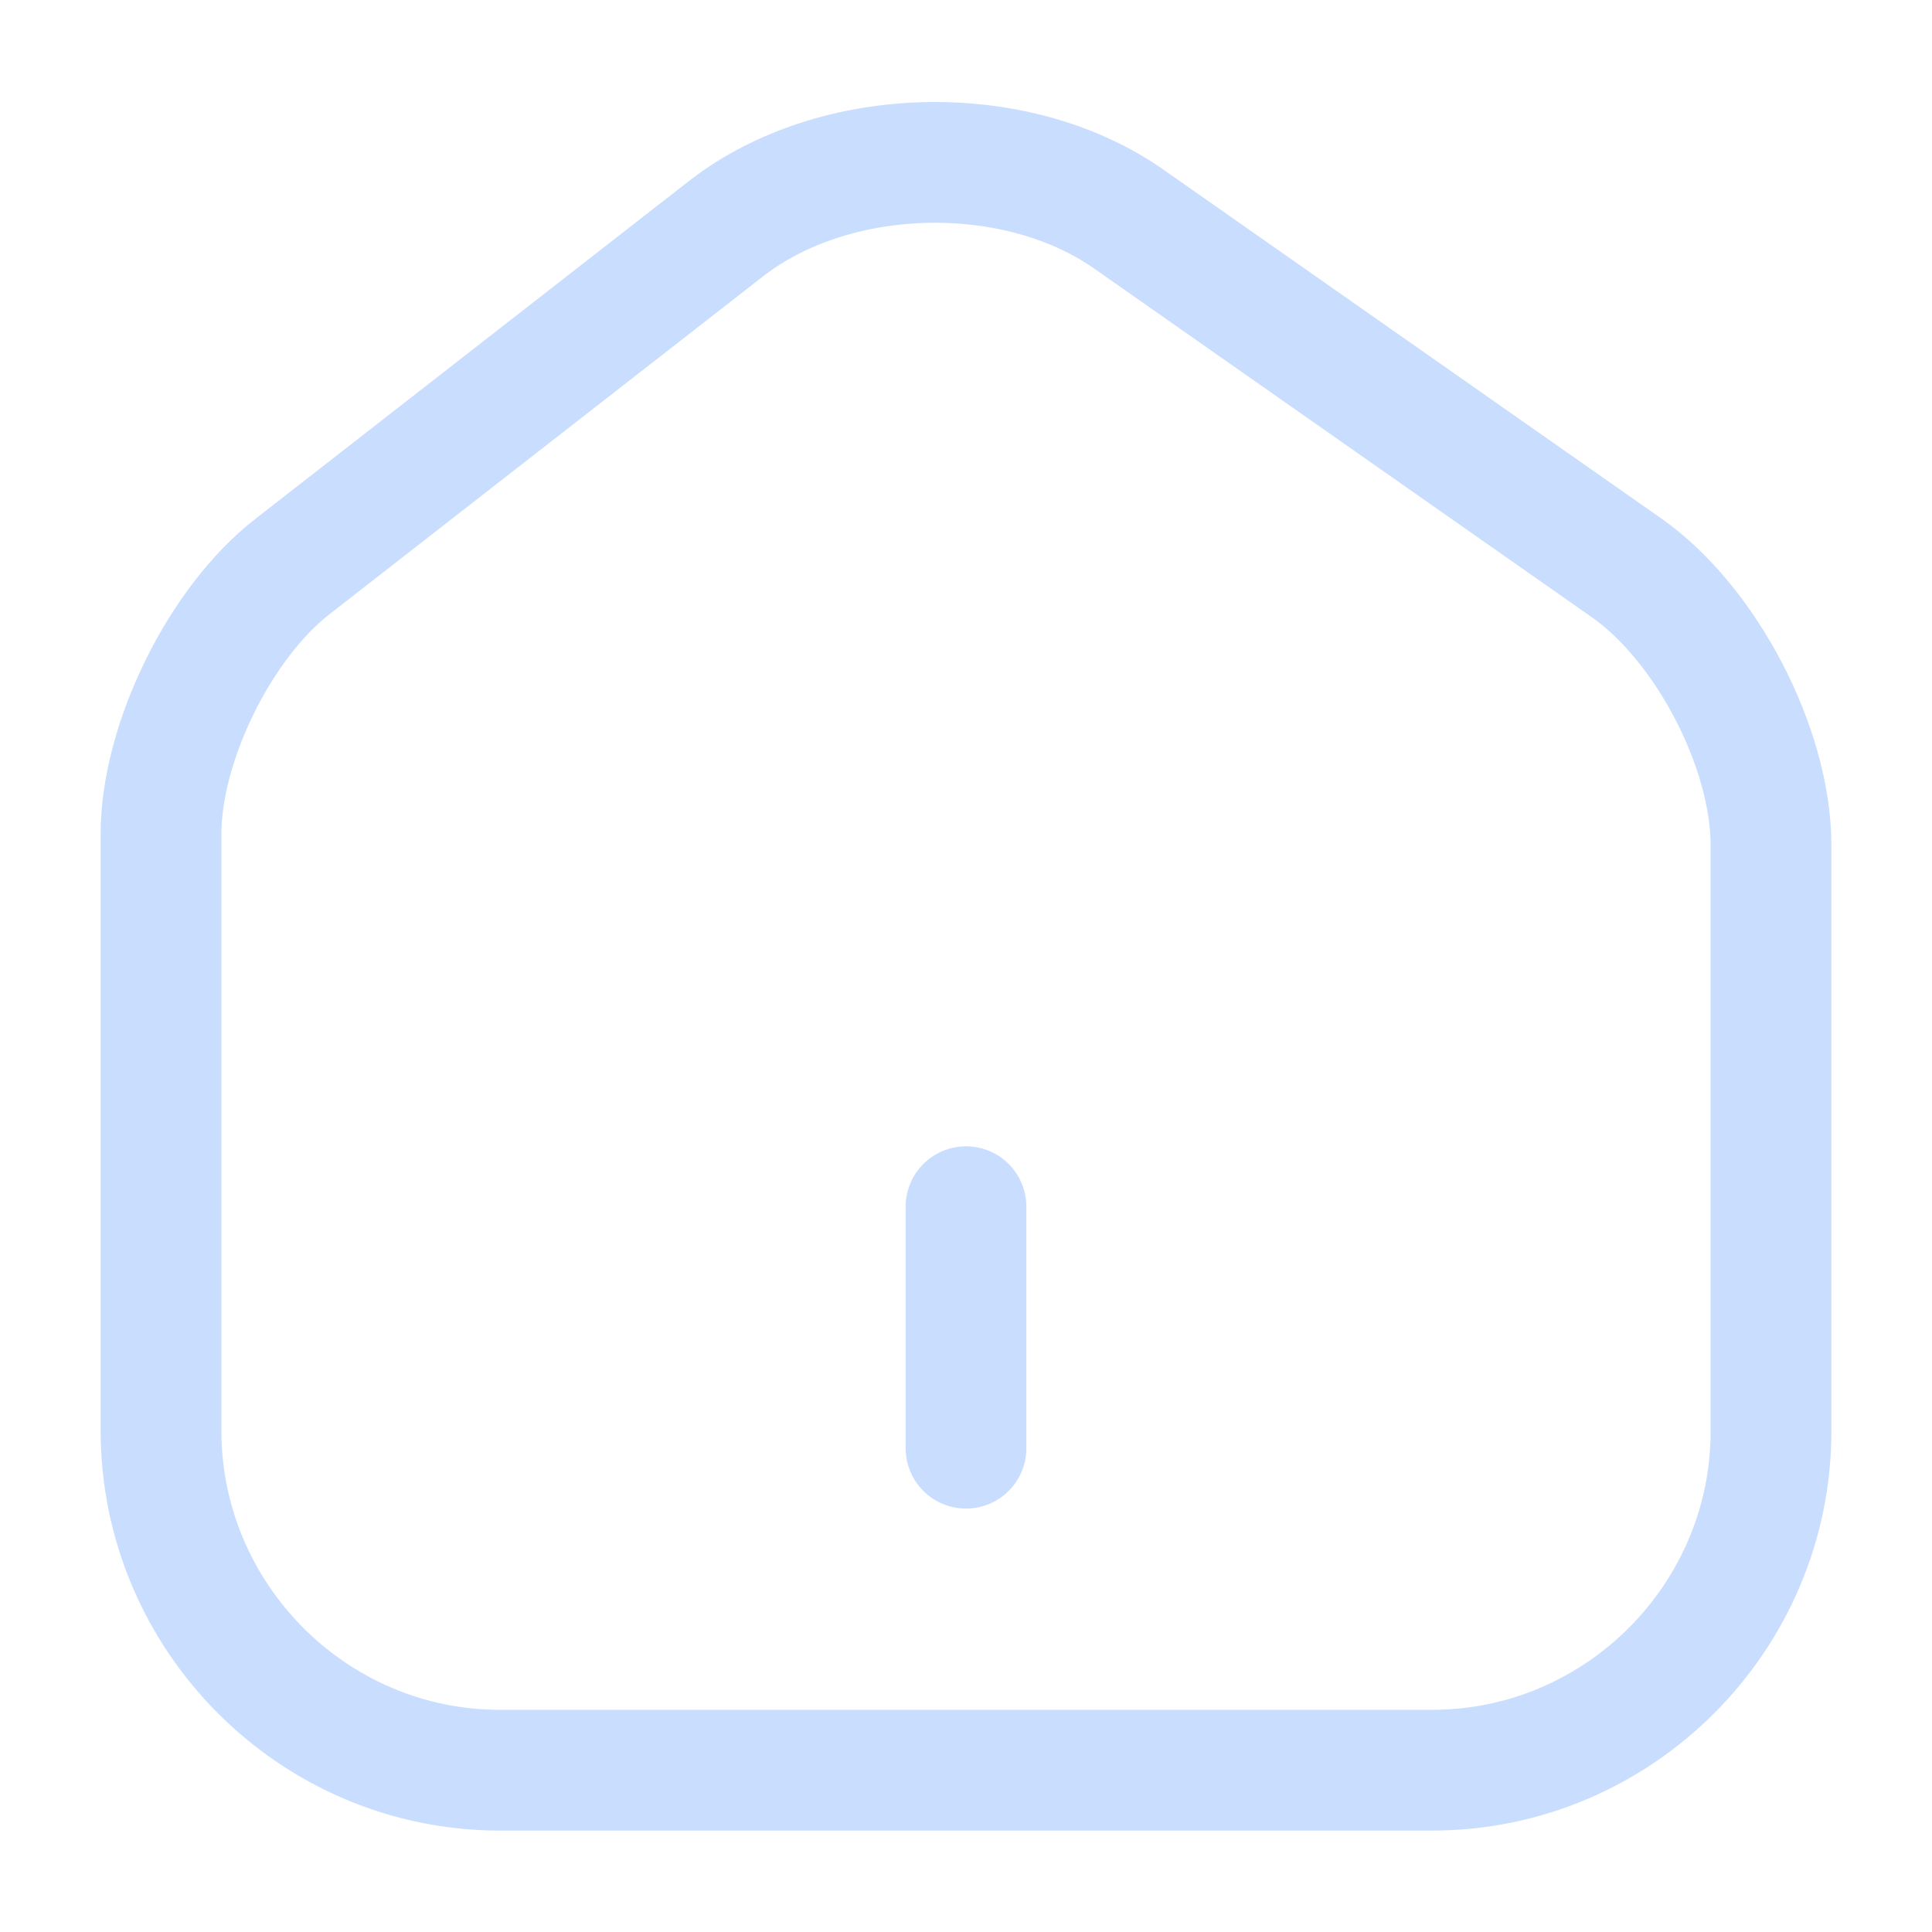
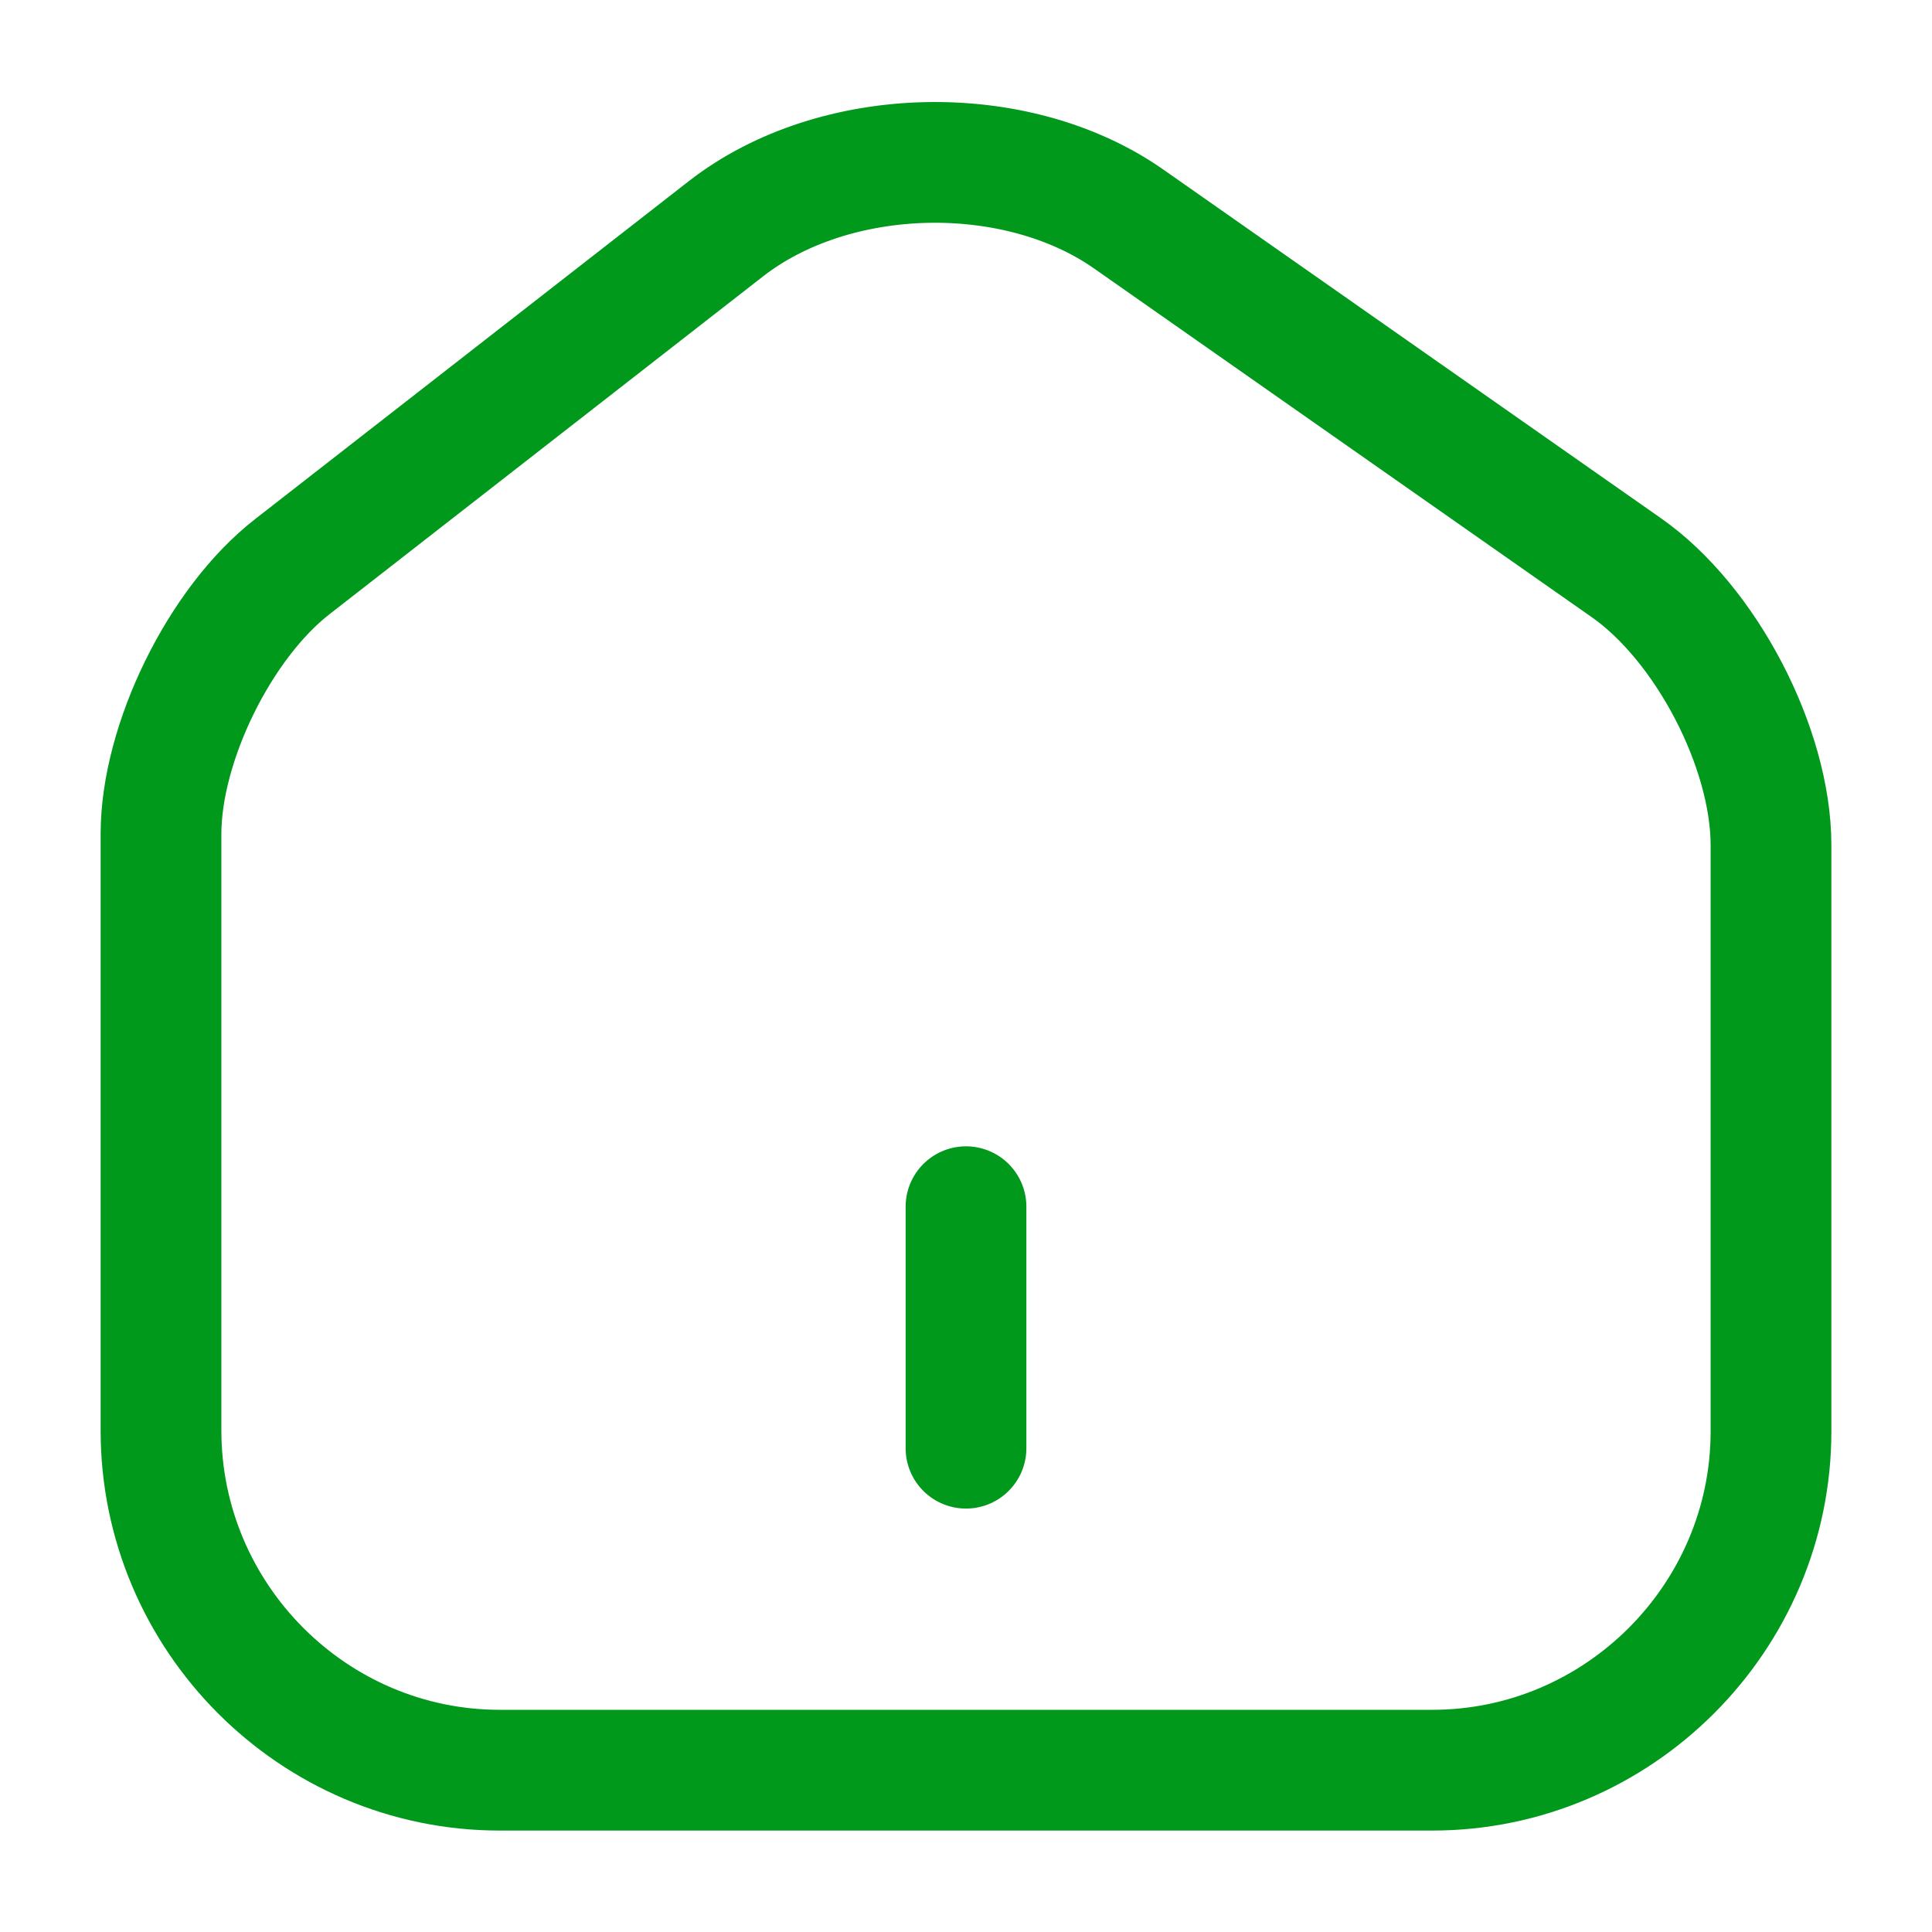
- <svg xmlns="http://www.w3.org/2000/svg" width="24" height="24" viewBox="0 0 24 24" fill="none">
-   <path d="M12 17.99V14.99M9.02 2.84L3.63 7.04C2.73 7.74 2 9.23 2 10.36V17.77C2 20.09 3.89 21.99 6.21 21.99H17.79C20.11 21.99 22 20.09 22 17.78V10.5C22 9.29 21.19 7.74 20.2 7.05L14.02 2.72C12.62 1.74 10.37 1.79 9.02 2.84Z" stroke="#C9DDFF" stroke-width="1.5" stroke-linecap="round" stroke-linejoin="round" />
+ <svg xmlns="http://www.w3.org/2000/svg" width="24" height="24" viewBox="0 0 24 24" fill="none" version="1.1" id="svg1">
+   <defs id="defs1" />
+   <path d="m 12,17.99 v -3 M 9.02,2.84 l -5.39,4.2 C 2.73,7.74 2,9.23 2,10.36 v 7.41 c 0,2.32 1.89,4.22 4.21,4.22 h 11.58 c 2.32,0 4.21,-1.9 4.21,-4.21 V 10.5 C 22,9.29 21.19,7.74 20.2,7.05 l -6.18,-4.33 c -1.4,-0.98 -3.65,-0.93 -5,0.12 z" stroke="#C9DDFF" stroke-width="1.5" stroke-linecap="round" stroke-linejoin="round" id="path1" style="stroke:#00991c;stroke-opacity:1" />
</svg>
